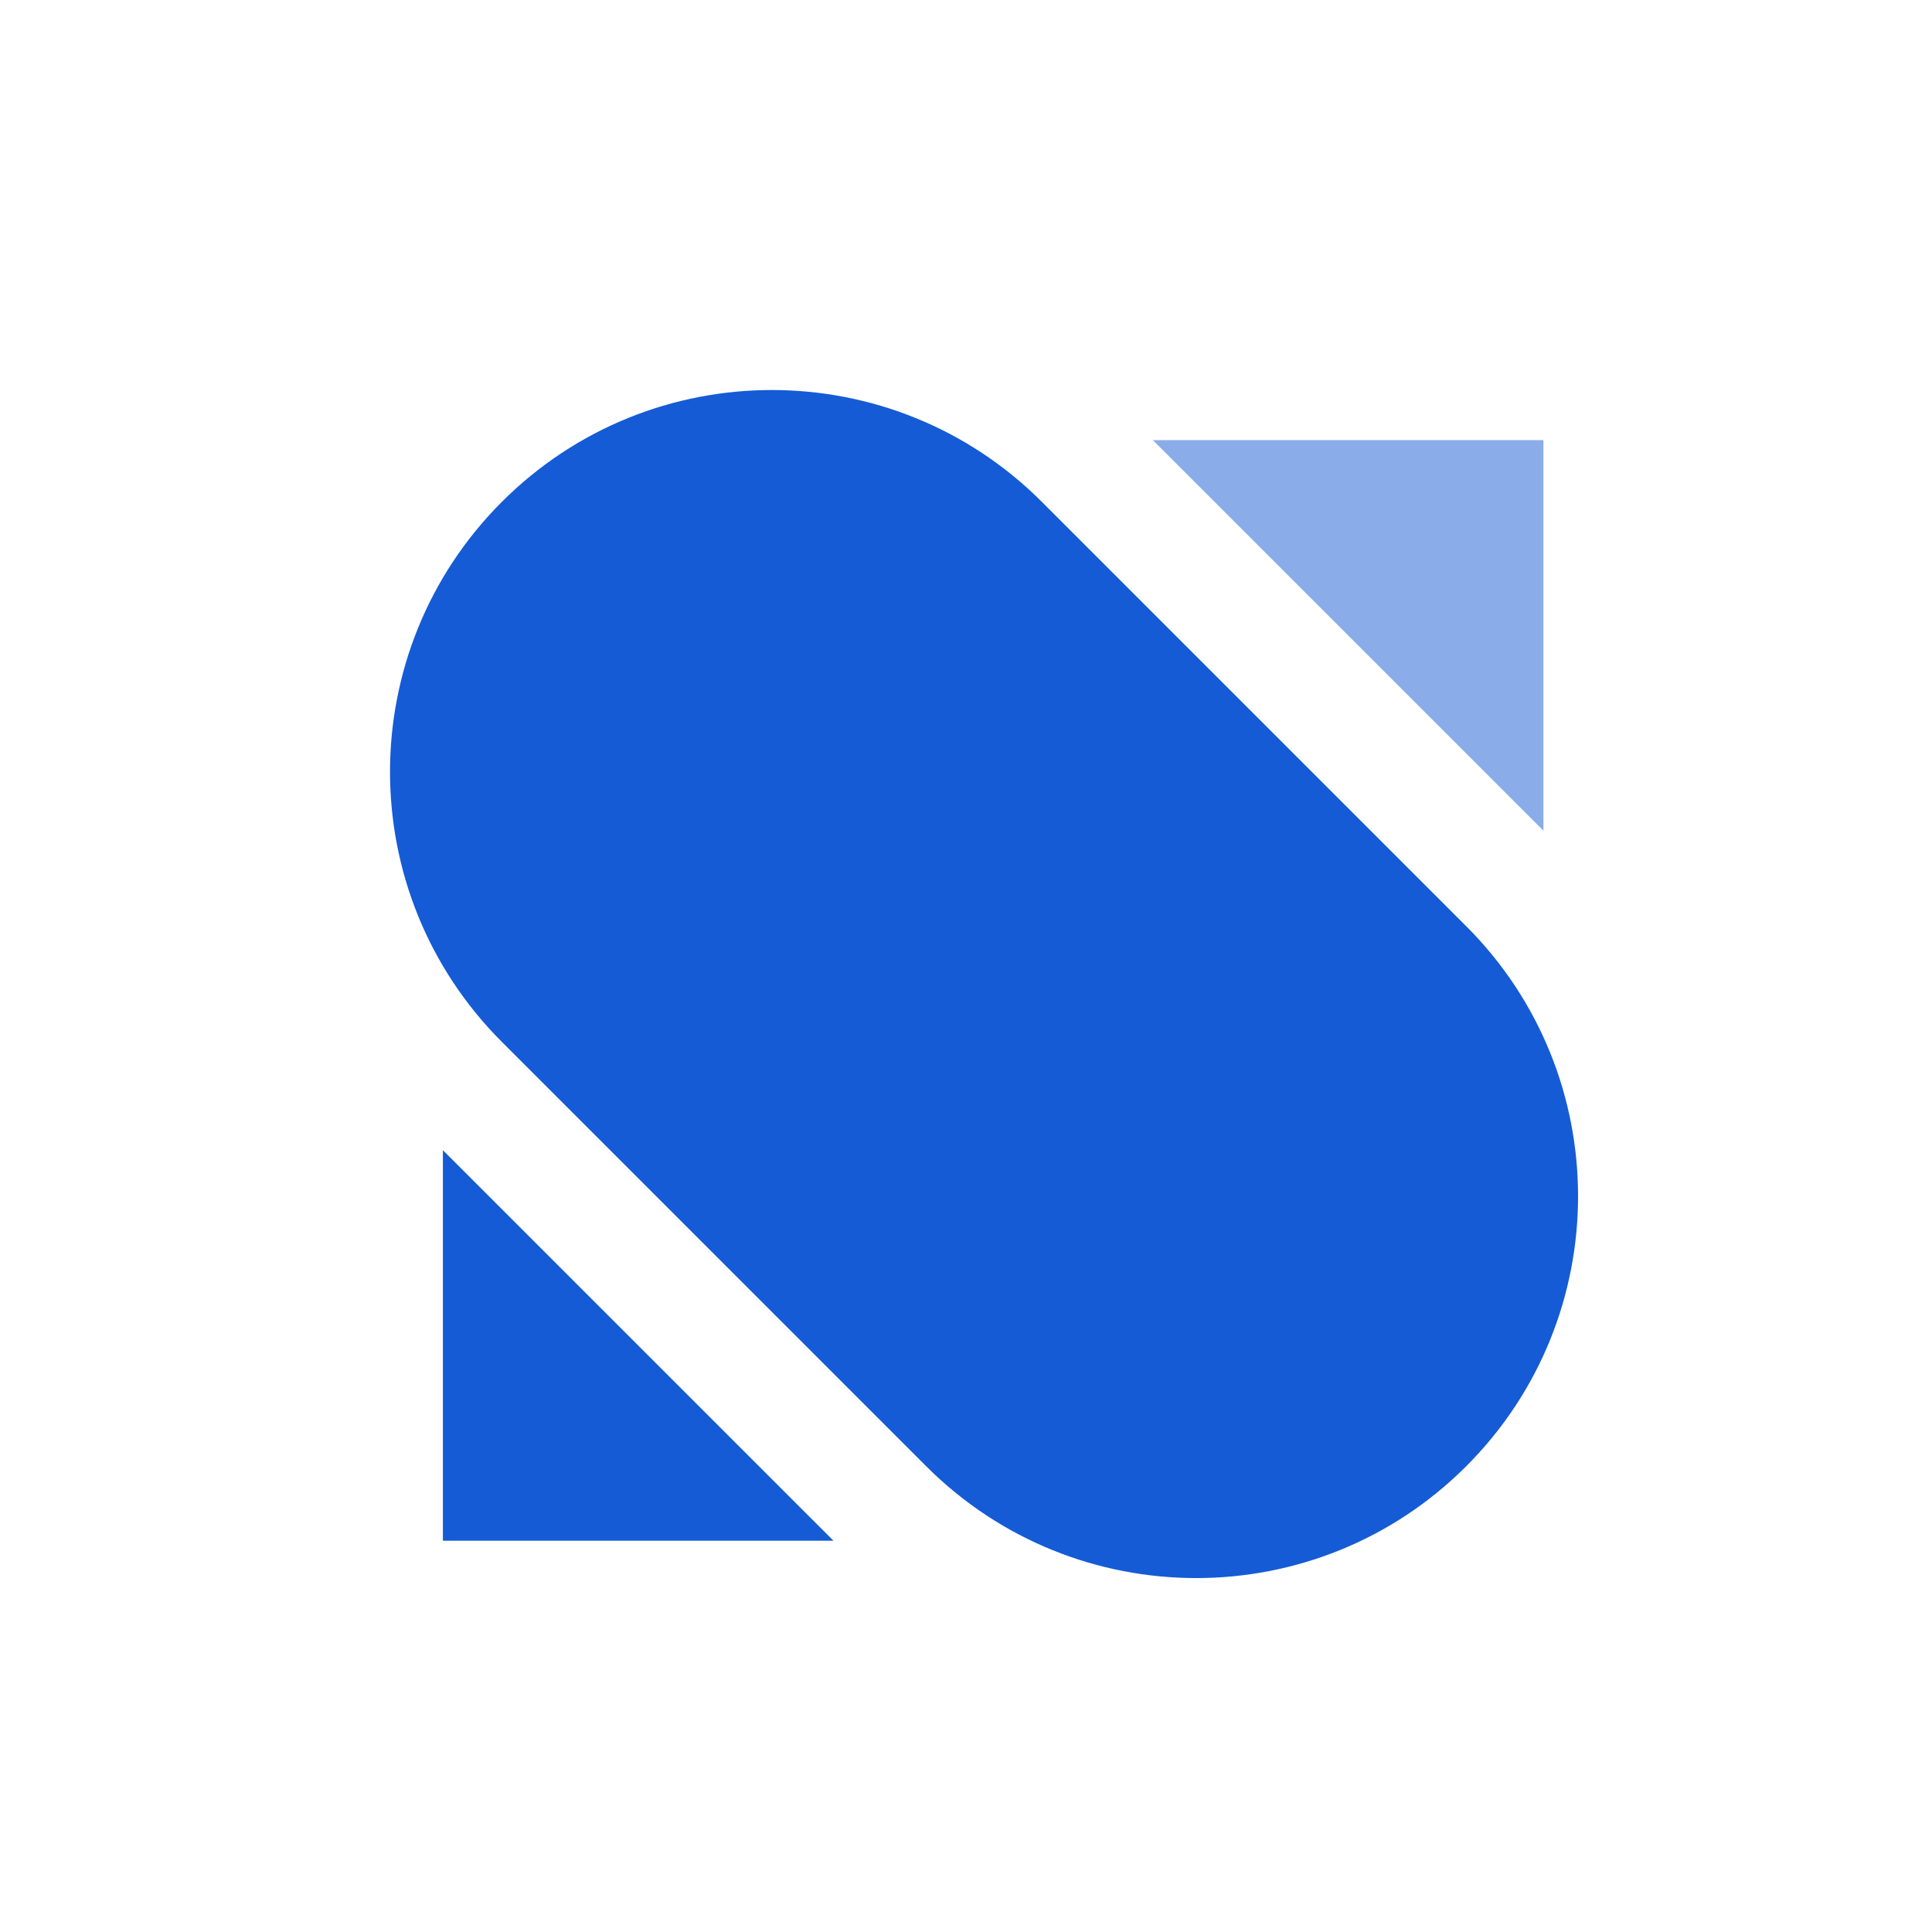
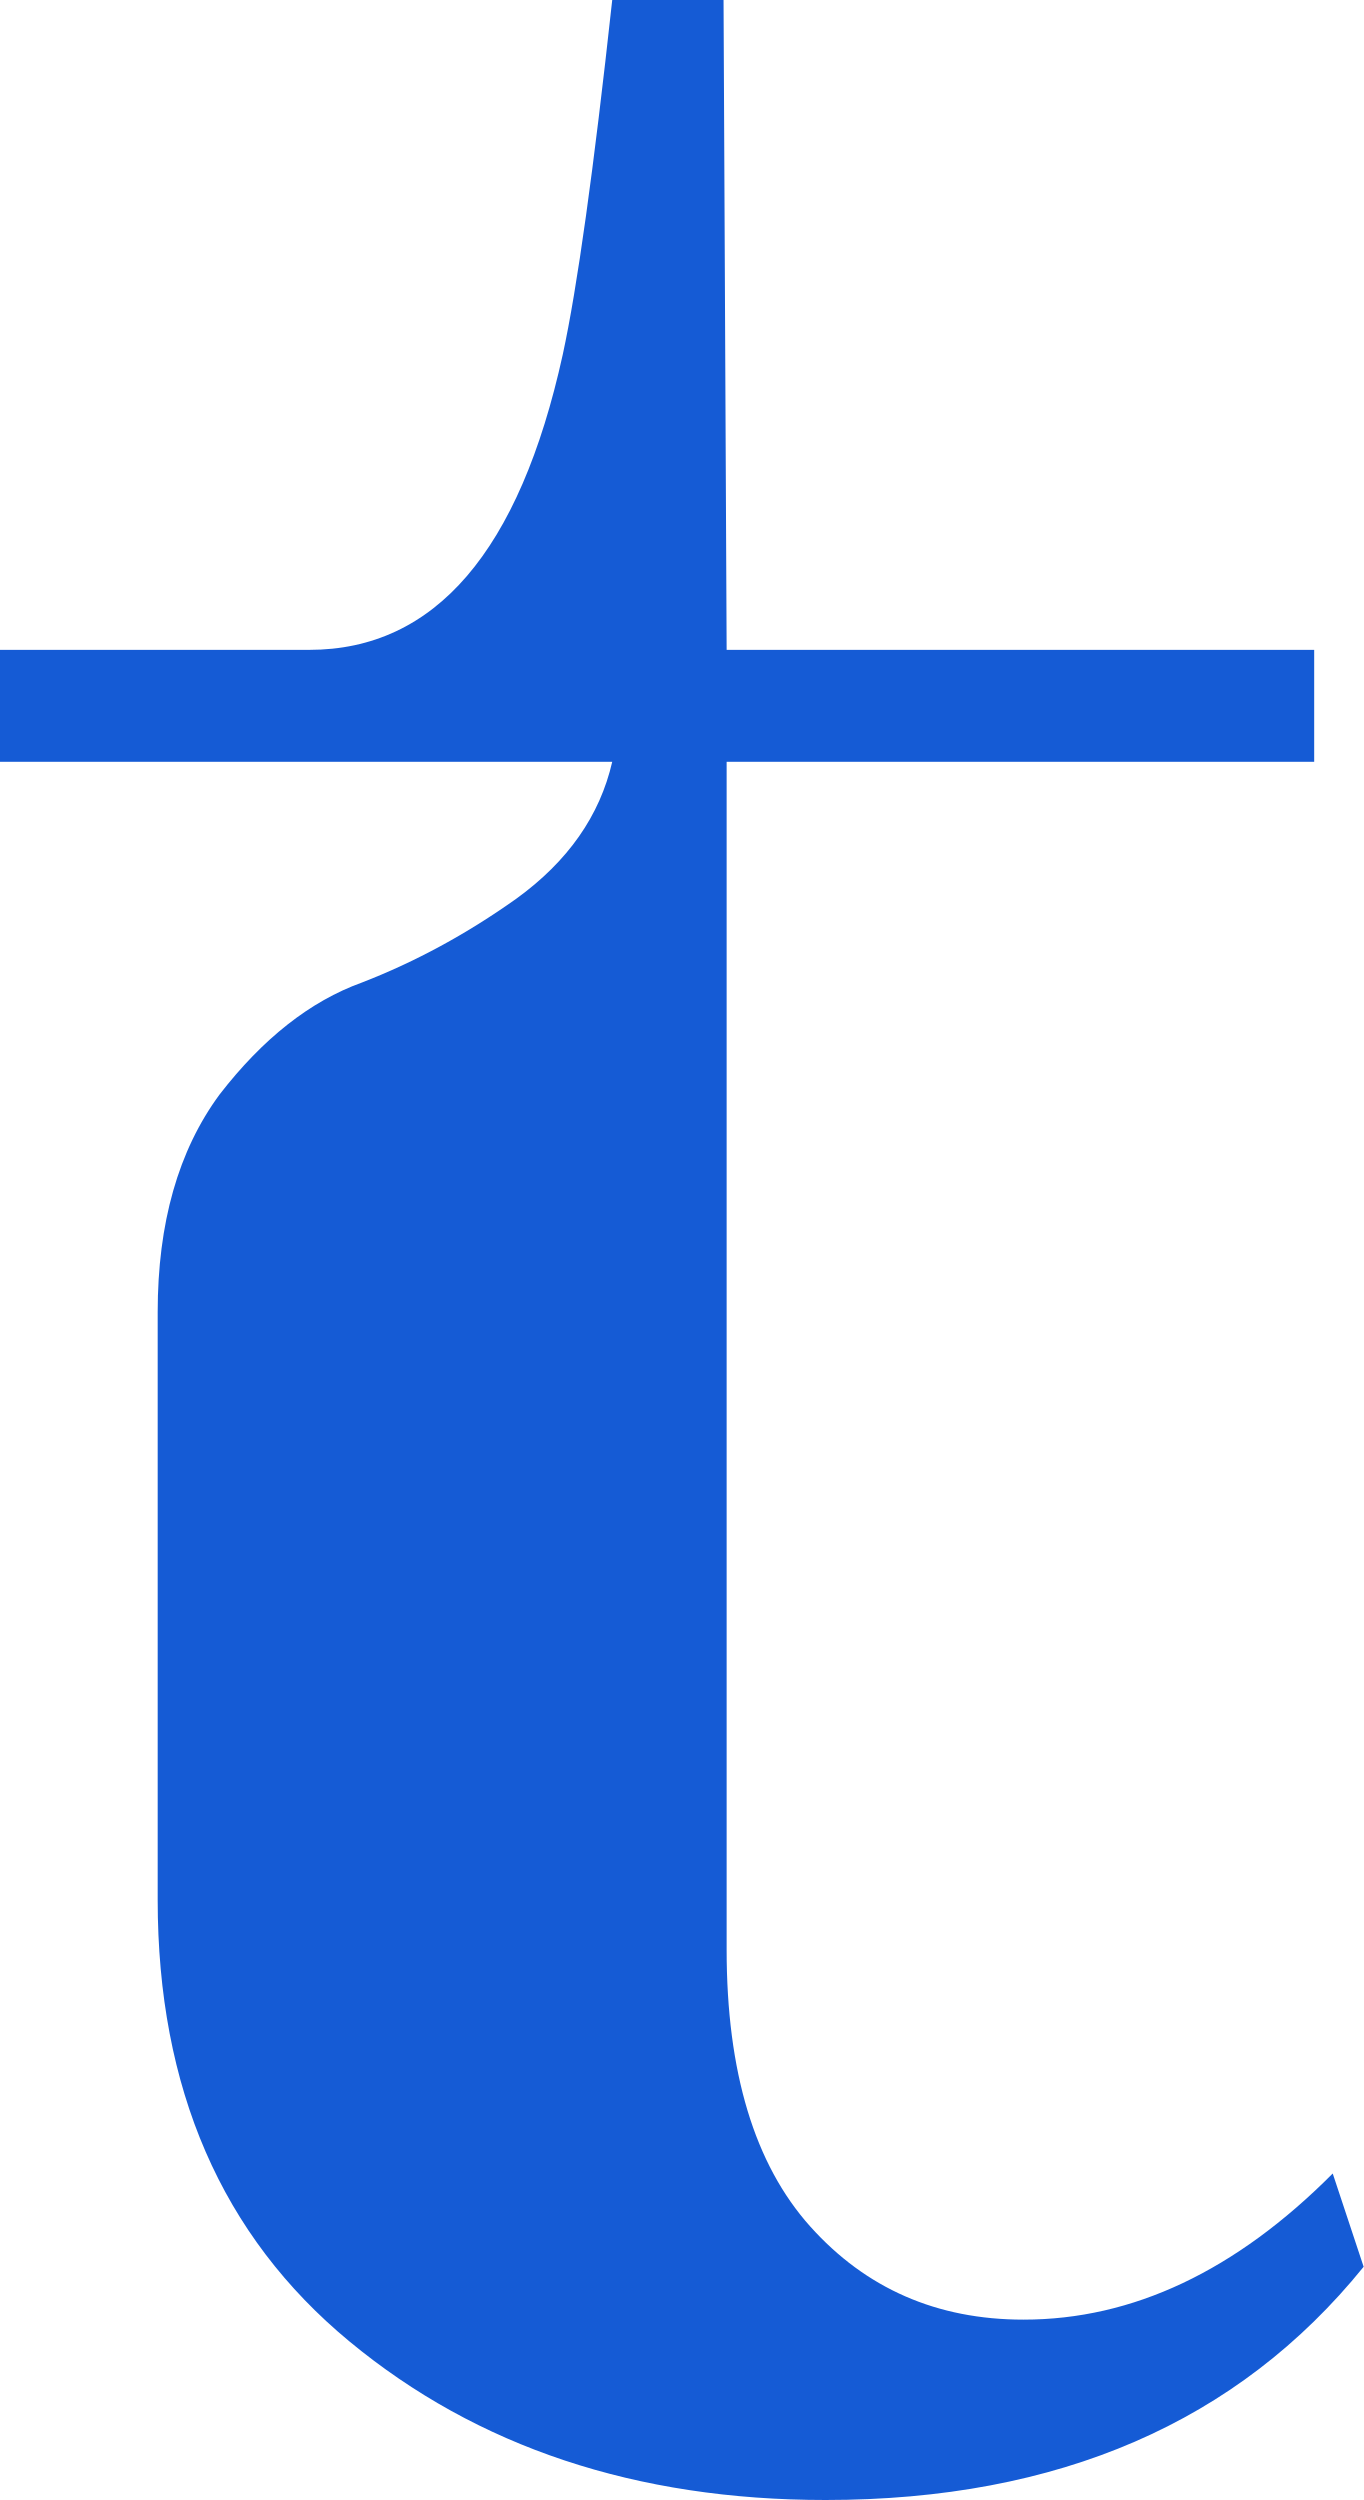
- <svg xmlns="http://www.w3.org/2000/svg" width="50" height="50" viewBox="0 0 50 50" fill="none">
-   <rect x="6" y="19.976" width="19.765" height="35.296" rx="9.883" transform="rotate(-45 6 19.9762)" fill="#155BD5" />
-   <path opacity="0.5" d="M39.944 11.391L39.944 21.498L29.837 11.391L39.944 11.391Z" fill="#155BD5" />
-   <path d="M11.462 39.873V29.767L21.569 39.873H11.462Z" fill="#155BD5" />
+ <svg xmlns="http://www.w3.org/2000/svg" width="30" height="55" viewBox="0 0 30 55" fill="none">
+   <path d="M18.163 55C13.991 55 10.499 53.837 7.687 51.511C4.875 49.185 3.469 45.947 3.469 41.797V28.868C3.469 26.907 3.923 25.311 4.83 24.08C5.782 22.848 6.825 22.027 7.959 21.617C9.138 21.161 10.272 20.545 11.361 19.77C12.494 18.949 13.197 17.946 13.469 16.76H0V14.297H6.803C9.569 14.297 11.429 12.131 12.381 7.799C12.698 6.339 13.061 3.74 13.469 0H15.918L15.986 14.297H28.912V16.76H15.986V42.892C15.986 45.583 16.599 47.612 17.823 48.98C19.048 50.348 20.612 51.032 22.517 51.032C24.921 51.032 27.188 49.961 29.32 47.817L30 49.869C27.234 53.29 23.288 55 18.163 55Z" fill="#155BD5" />
</svg>
